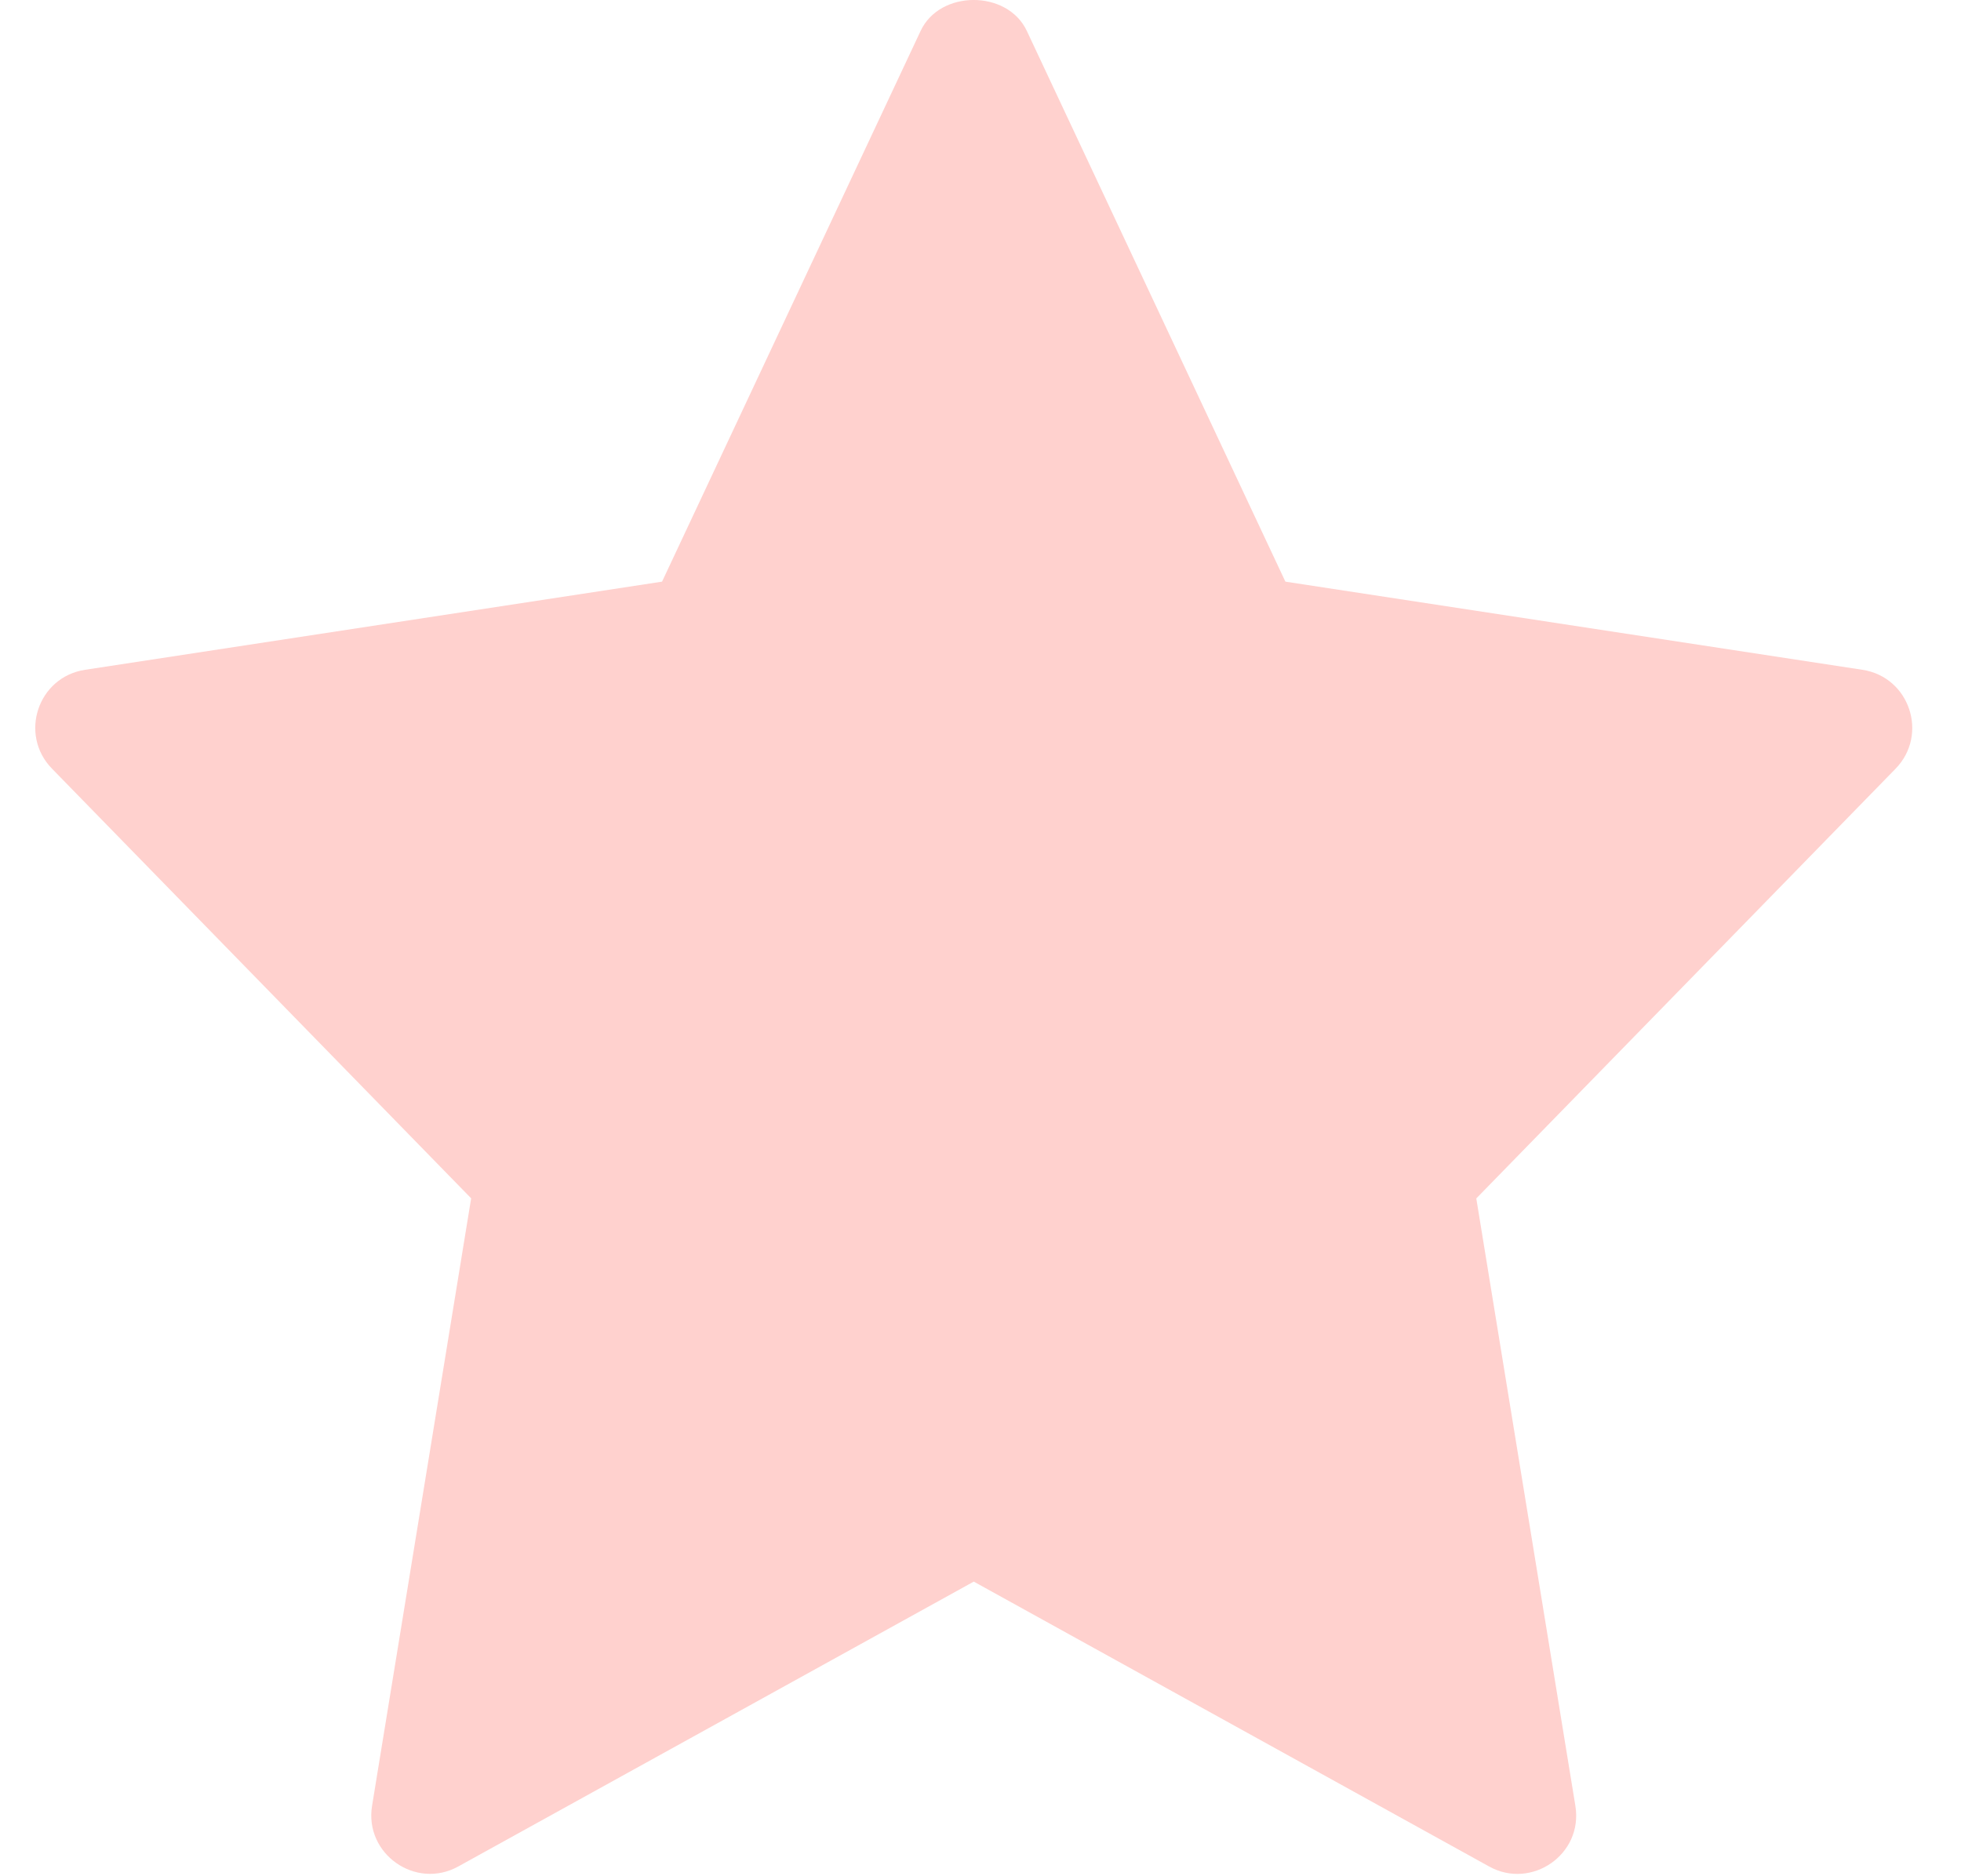
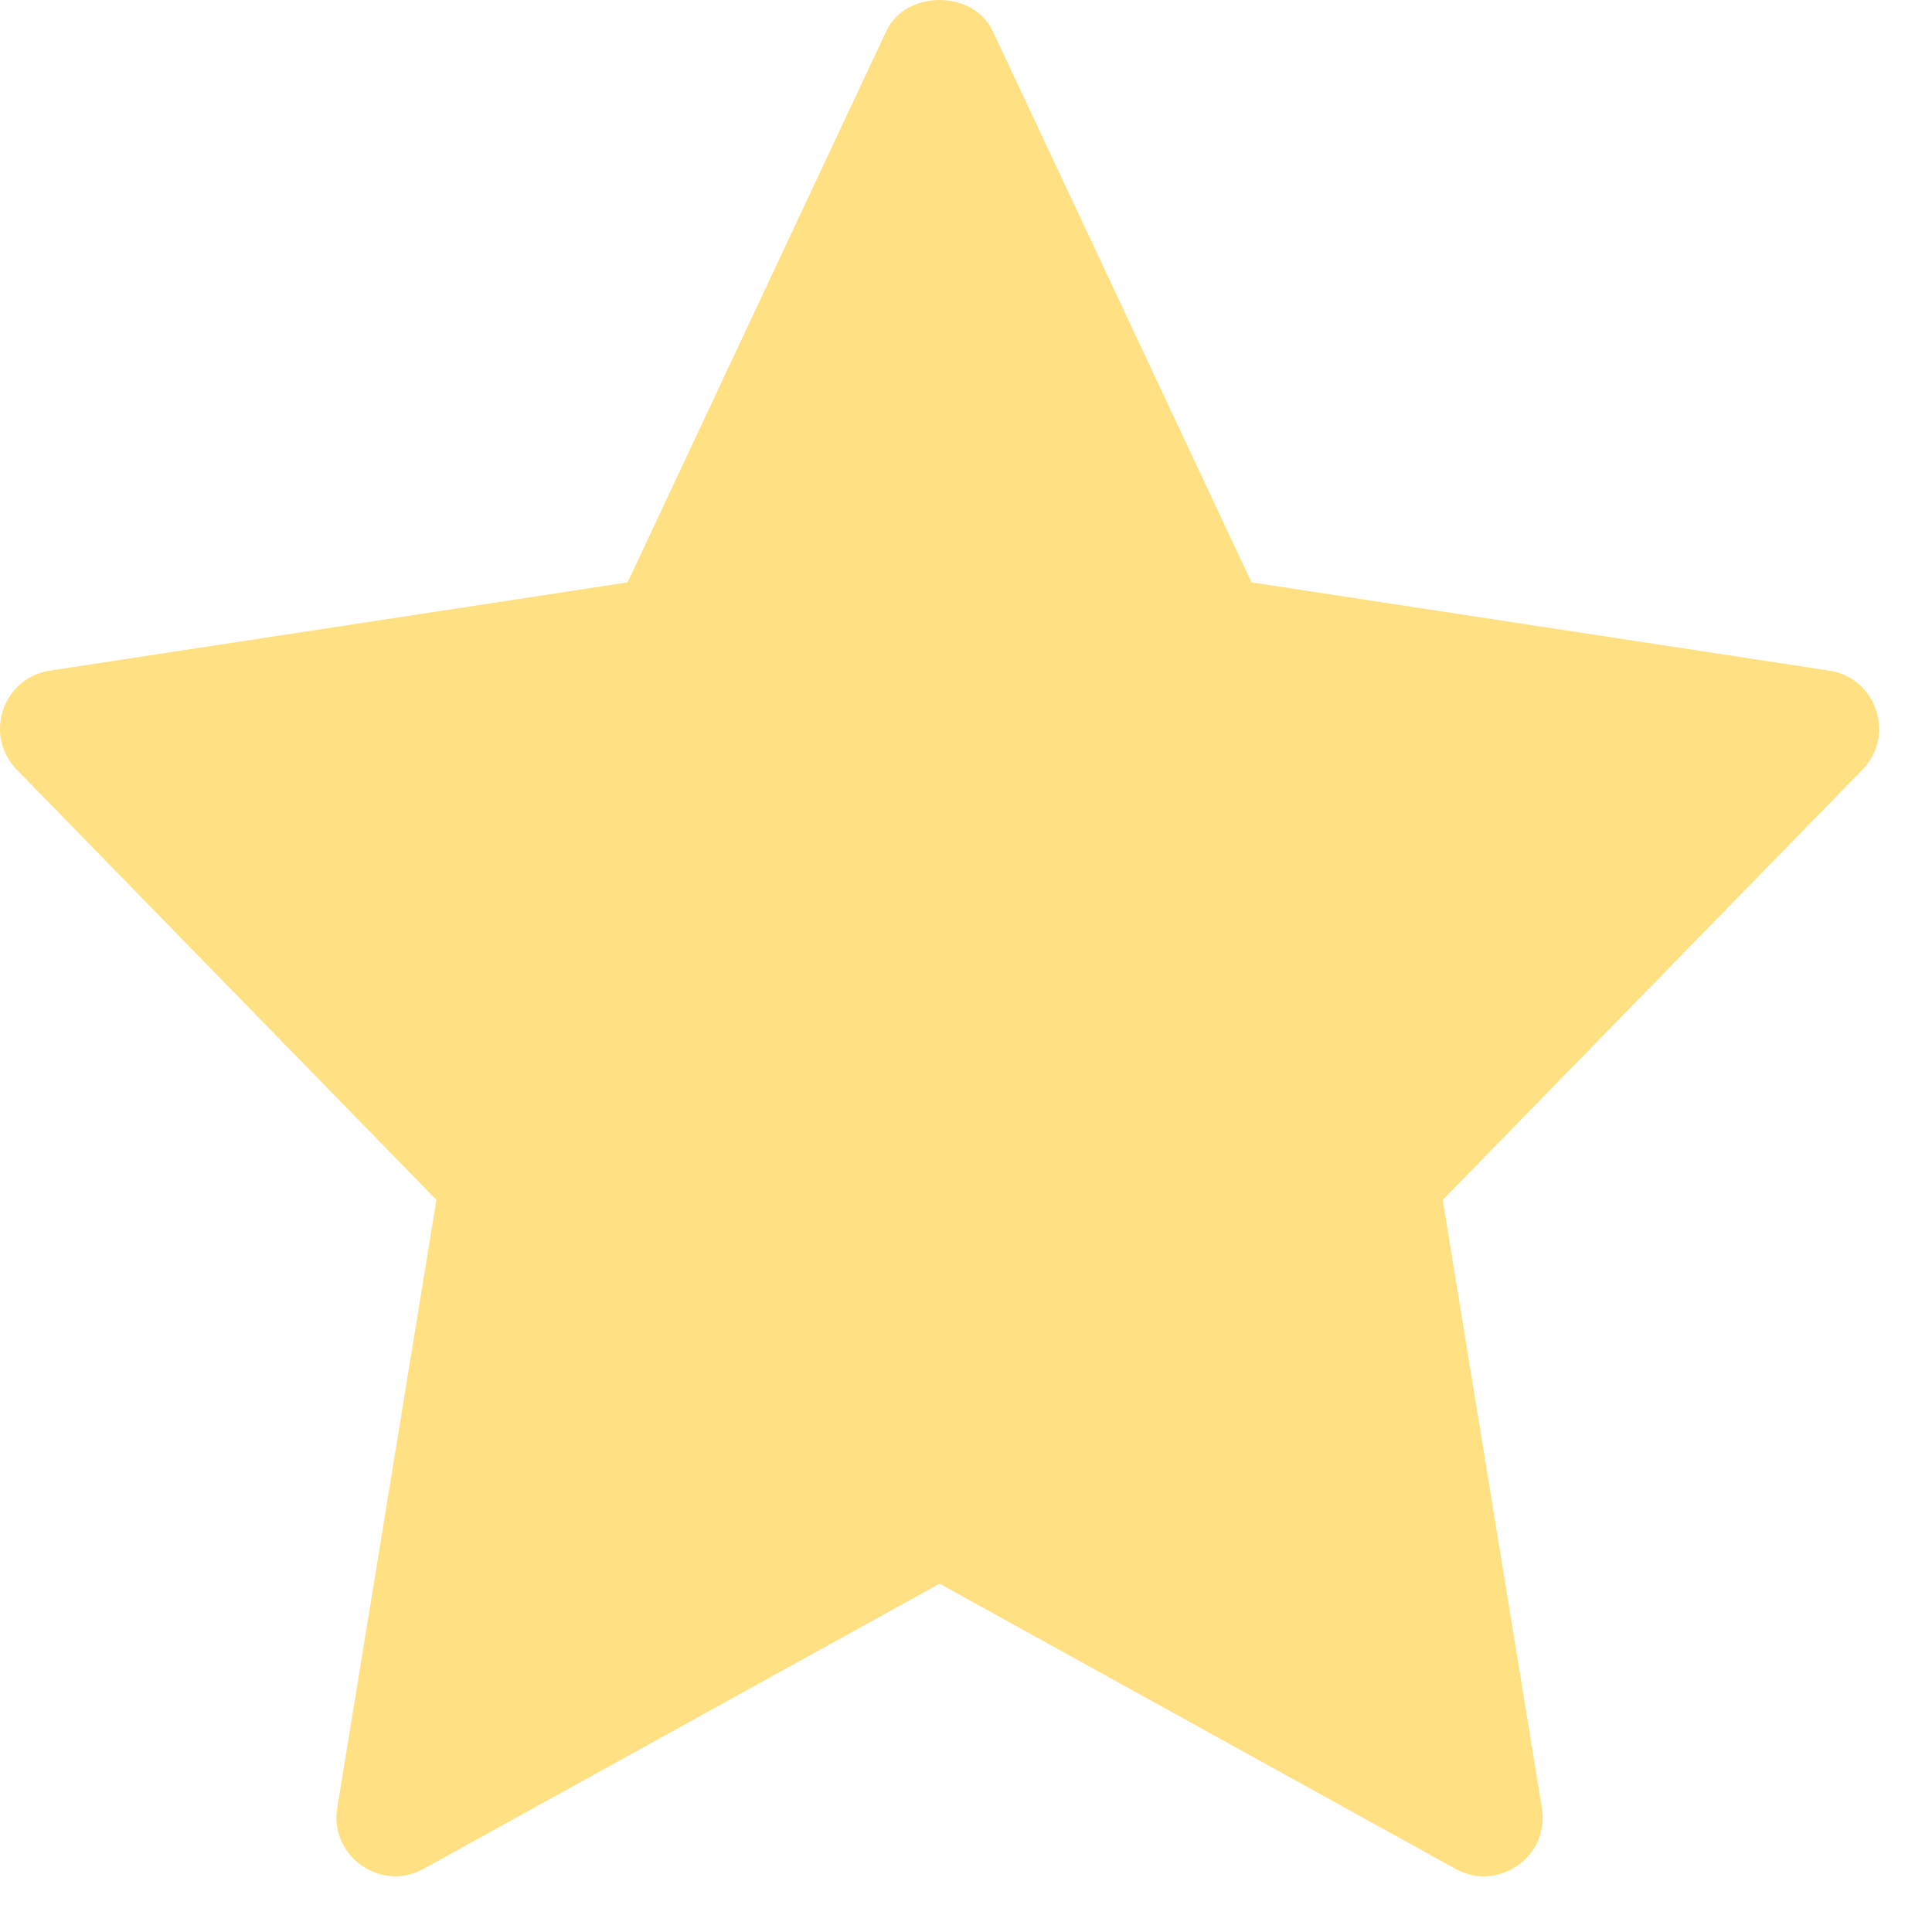
- <svg xmlns="http://www.w3.org/2000/svg" width="23" height="22" viewBox="0 0 23 22" fill="none">
-   <path opacity="0.3" d="M21.844 7.857L15.076 6.823L12.043 0.362C11.816 -0.121 11.024 -0.121 10.798 0.362L7.765 6.823L0.998 7.857C0.442 7.942 0.22 8.618 0.61 9.017L5.526 14.057L4.364 21.182C4.271 21.747 4.876 22.172 5.376 21.894L11.421 18.553L17.466 21.895C17.961 22.17 18.571 21.754 18.477 21.183L17.315 14.058L22.232 9.018C22.622 8.618 22.399 7.942 21.844 7.857Z" fill="#FF645A" />
+ <svg xmlns="http://www.w3.org/2000/svg" width="25" height="25" viewBox="0 0 25 25" fill="none">
+   <path opacity="0.5" d="M23.671 8.678L16.195 7.536L12.845 0.4C12.595 -0.133 11.72 -0.133 11.47 0.4L8.121 7.536L0.646 8.678C0.032 8.772 -0.214 9.519 0.217 9.96L5.647 15.526L4.364 23.395C4.261 24.02 4.929 24.489 5.481 24.183L12.158 20.493L18.835 24.184C19.382 24.488 20.056 24.027 19.952 23.396L18.669 15.527L24.099 9.961C24.53 9.519 24.284 8.772 23.671 8.678Z" fill="#FFC107" />
</svg>
